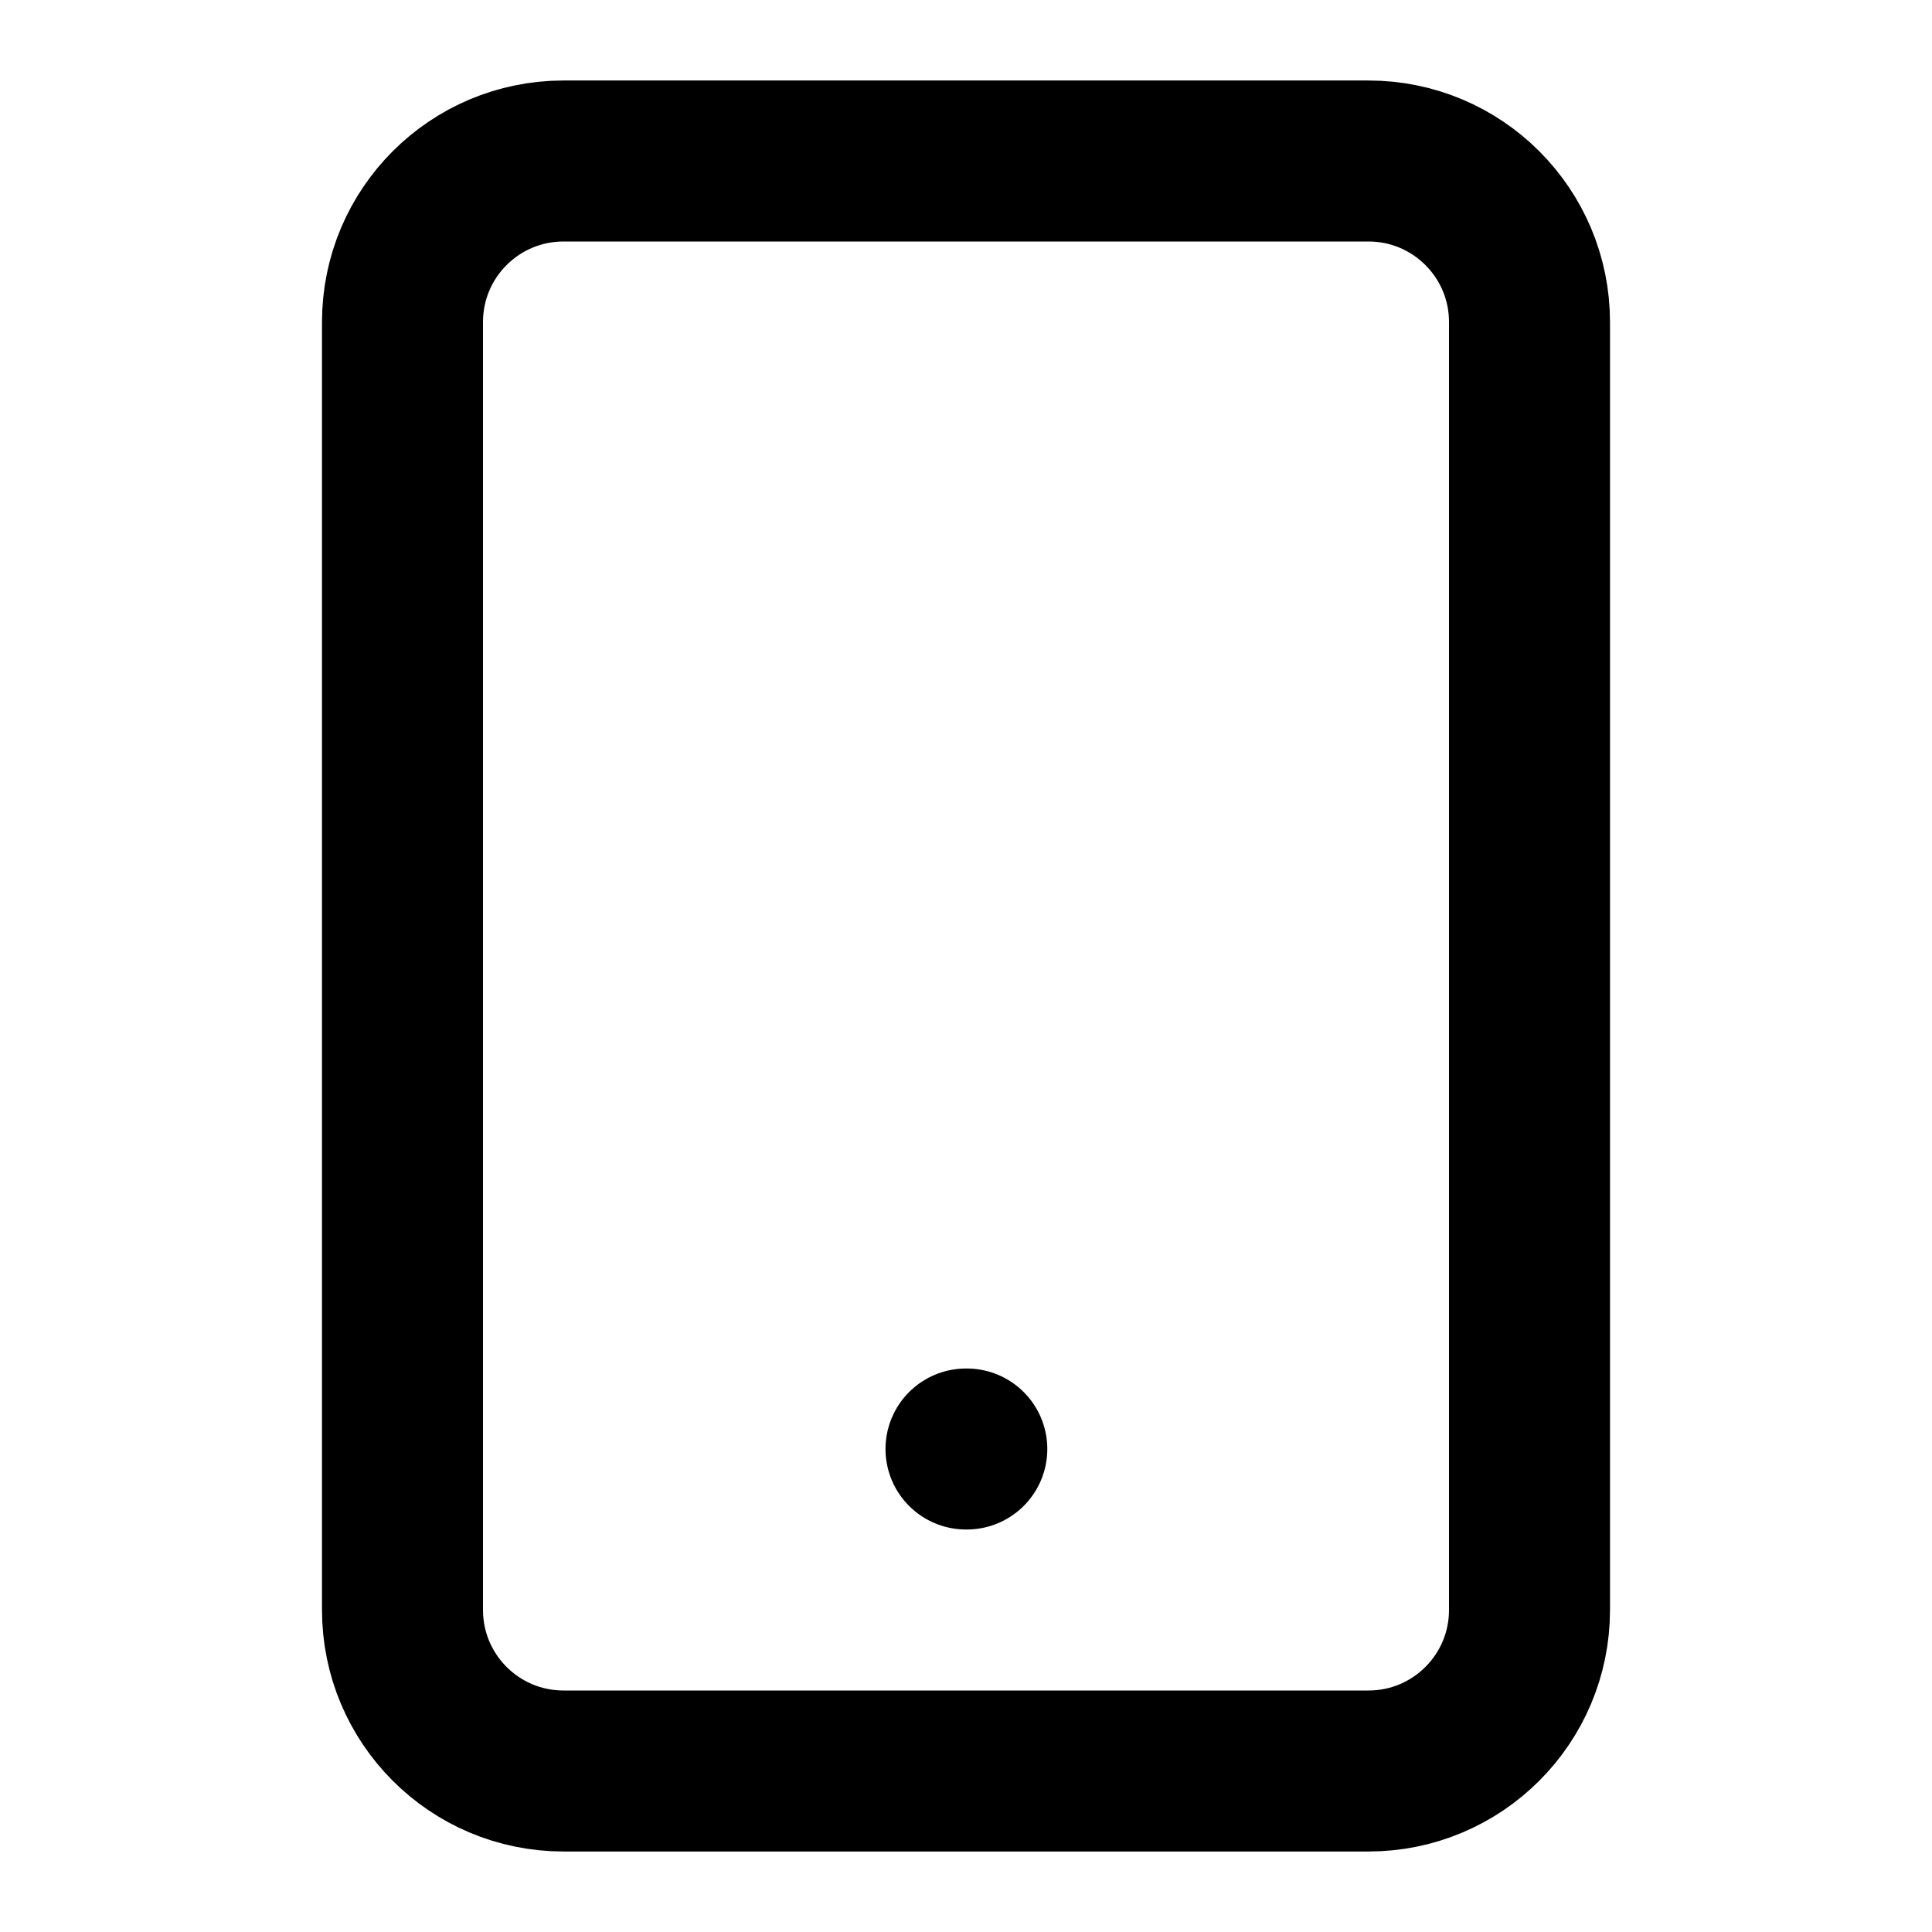
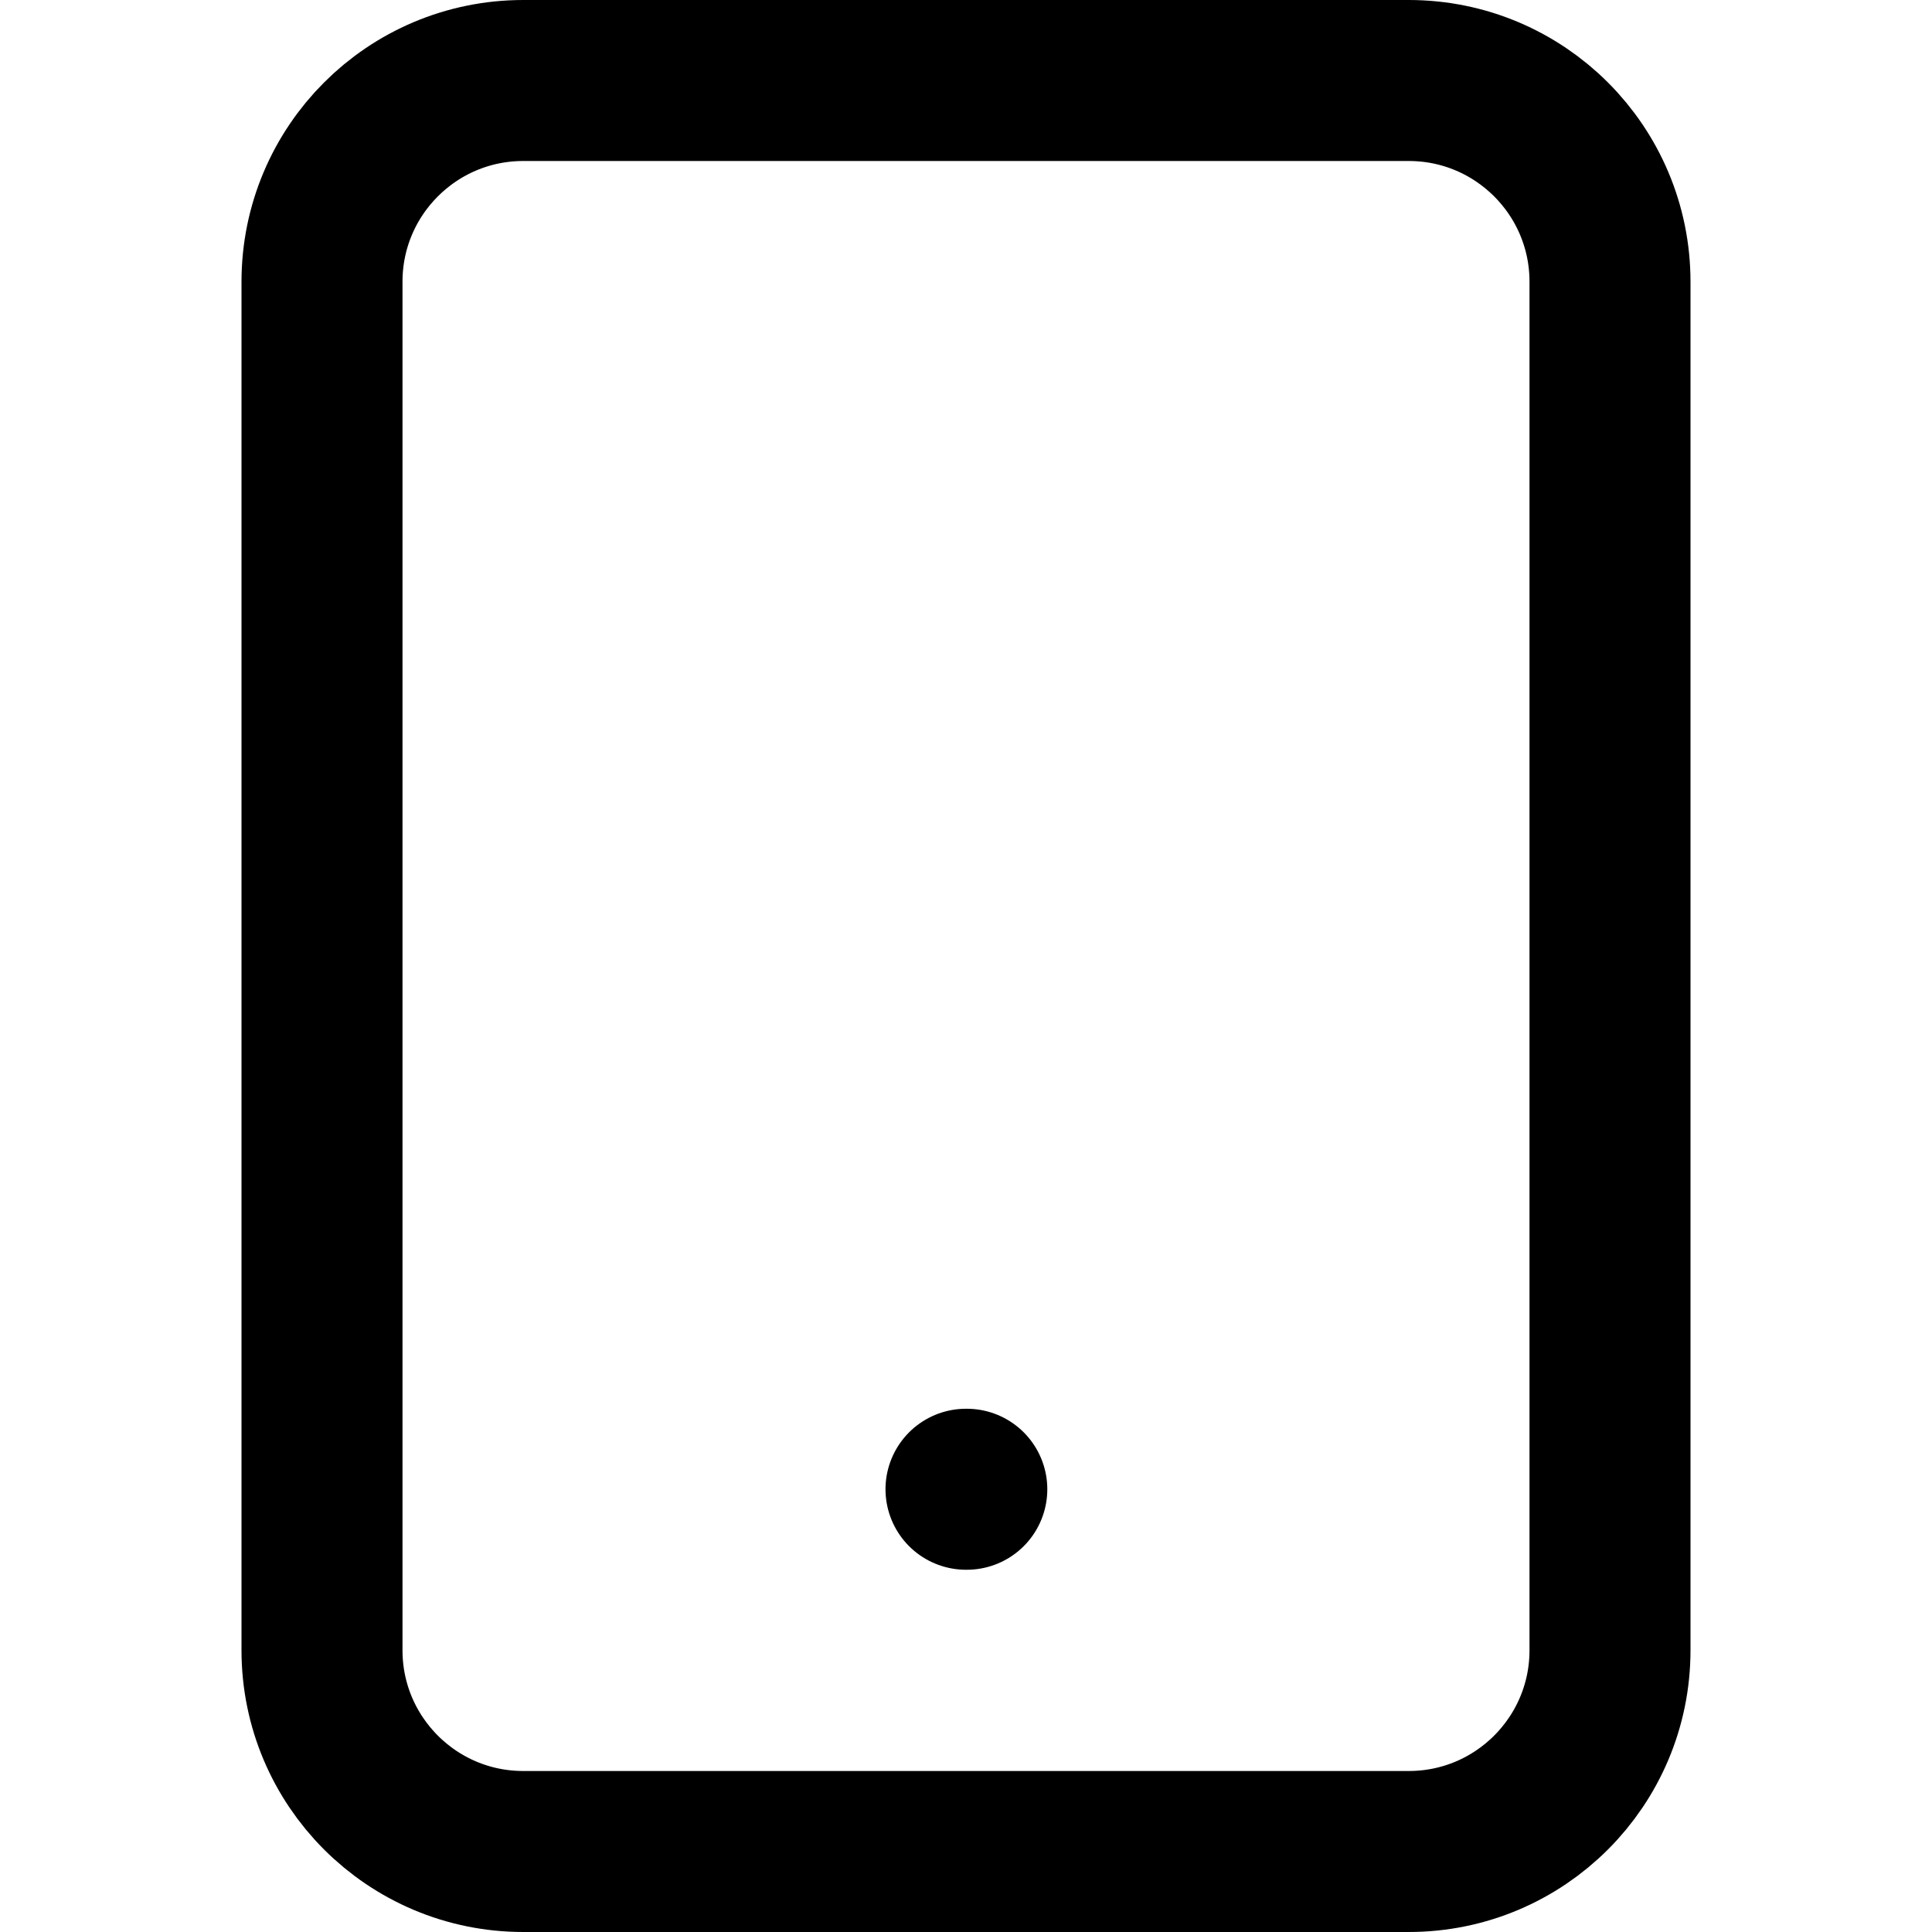
<svg xmlns="http://www.w3.org/2000/svg" width="24" height="24" viewBox="0 0 24 24" fill="none" stroke="currentColor" stroke-width="2" stroke-linecap="round" stroke-linejoin="round">
-   <rect width="14" height="20" x="5" y="2" rx="2" ry="2" />
-   <path d="M12 18h.01" />
+   <rect width="16" height="22" x="4" y="1" rx="2.5" ry="2.5" />
+   <path d="M12 18.5h.01" />
</svg>
